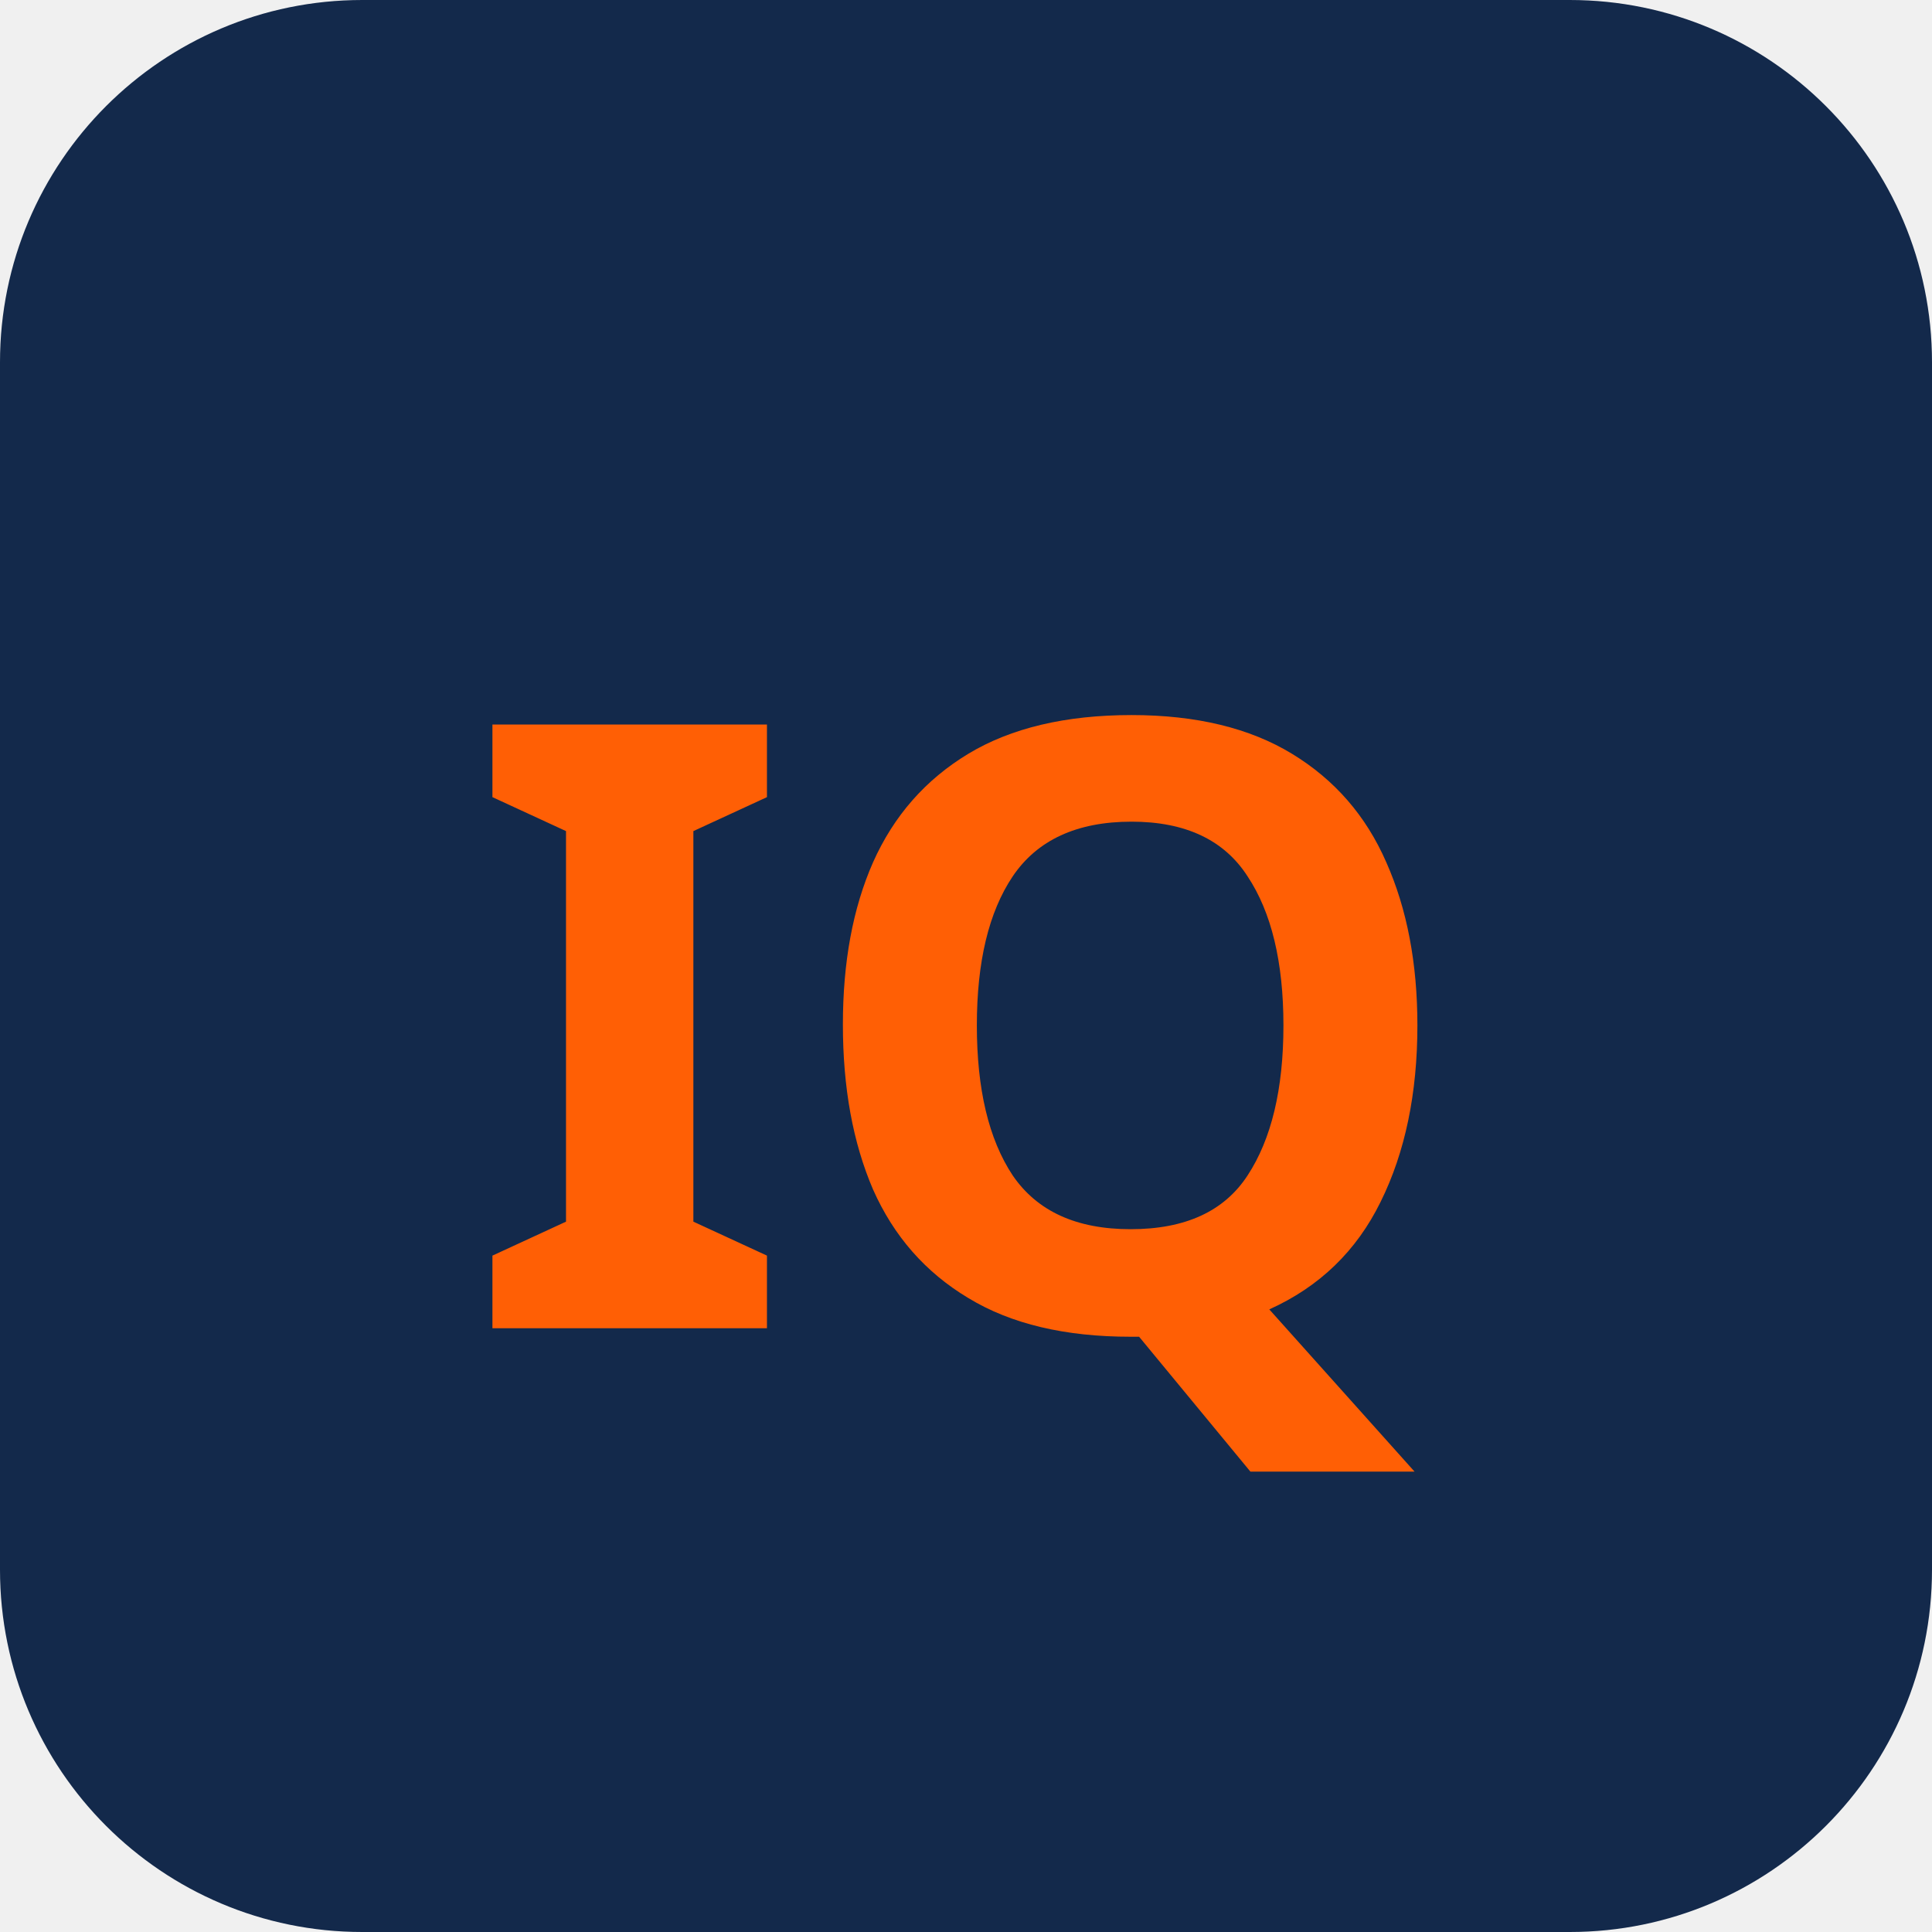
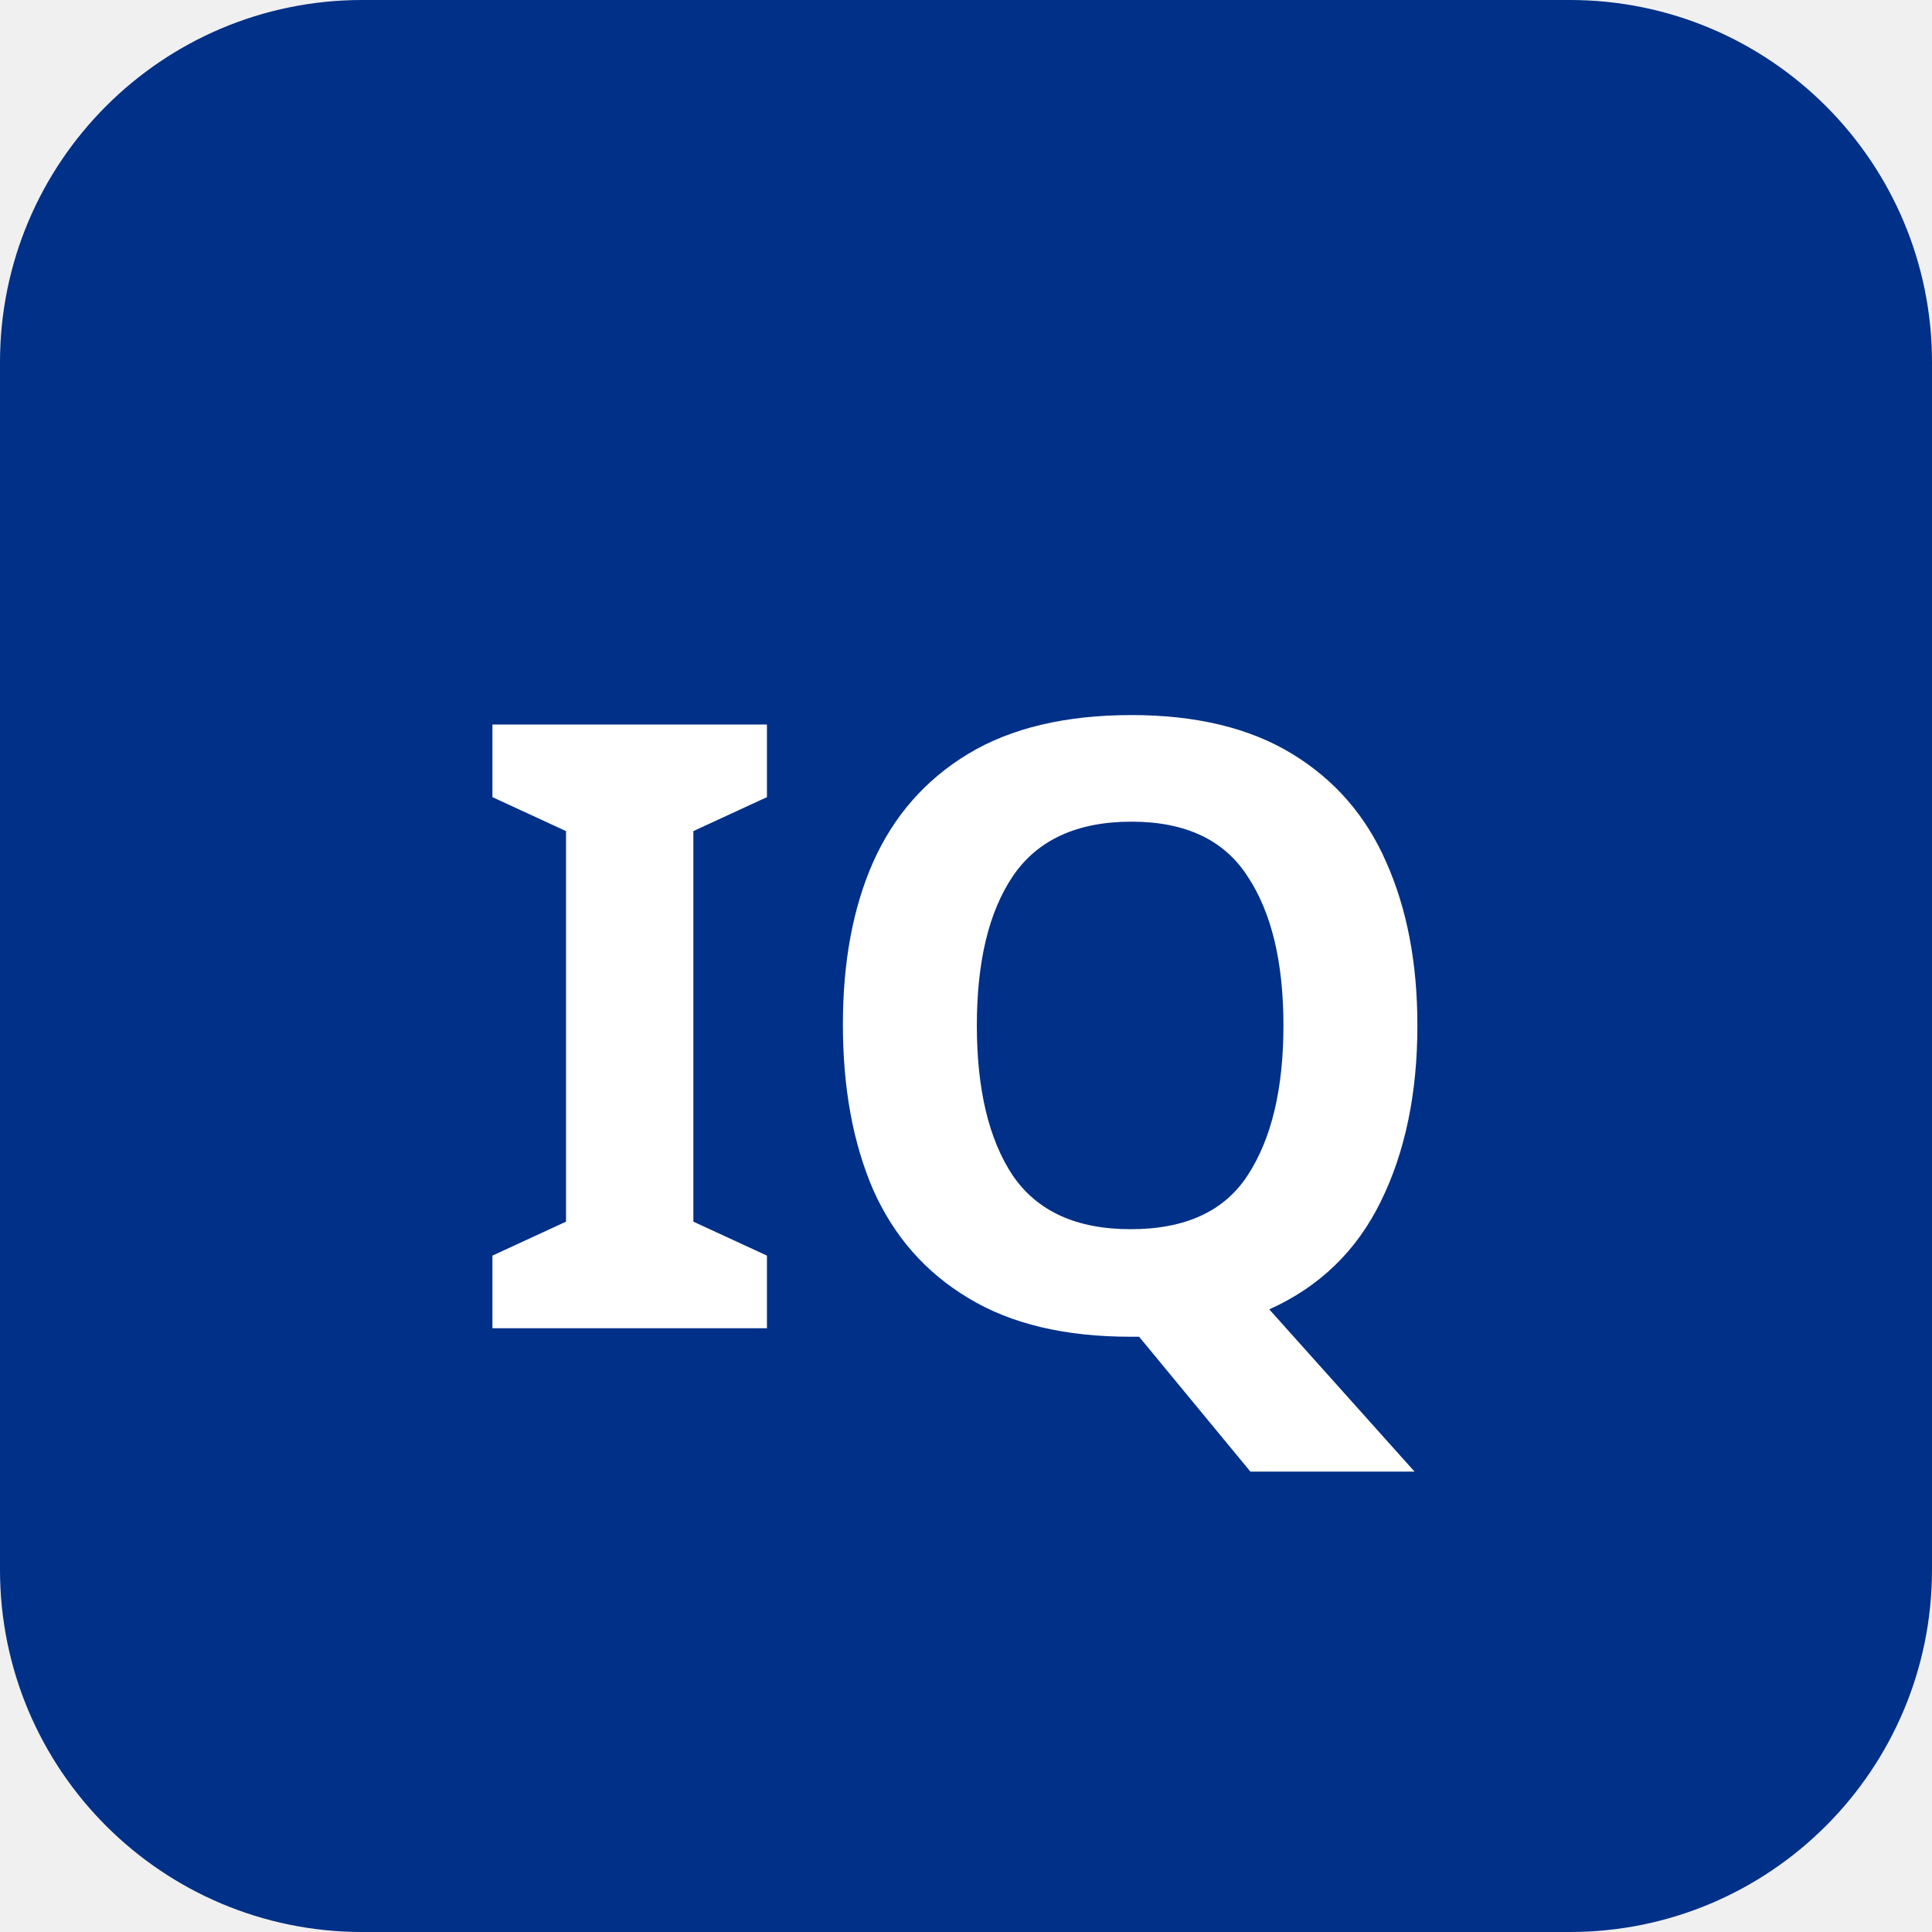
<svg xmlns="http://www.w3.org/2000/svg" viewBox="0 0 32 32">
-   <rect width="32" height="32" rx="6" fill="#13294B" />
-   <text x="16" y="22" text-anchor="middle" font-family="system-ui" font-weight="bold" font-size="14" fill="#FF5F05">IQ</text>
+   <rect width="32" height="32" rx="6" fill="#003087" />
+   <text x="16" y="22" text-anchor="middle" font-family="system-ui" font-weight="bold" font-size="14" fill="#FFFFFF">IQ</text>
</svg>
